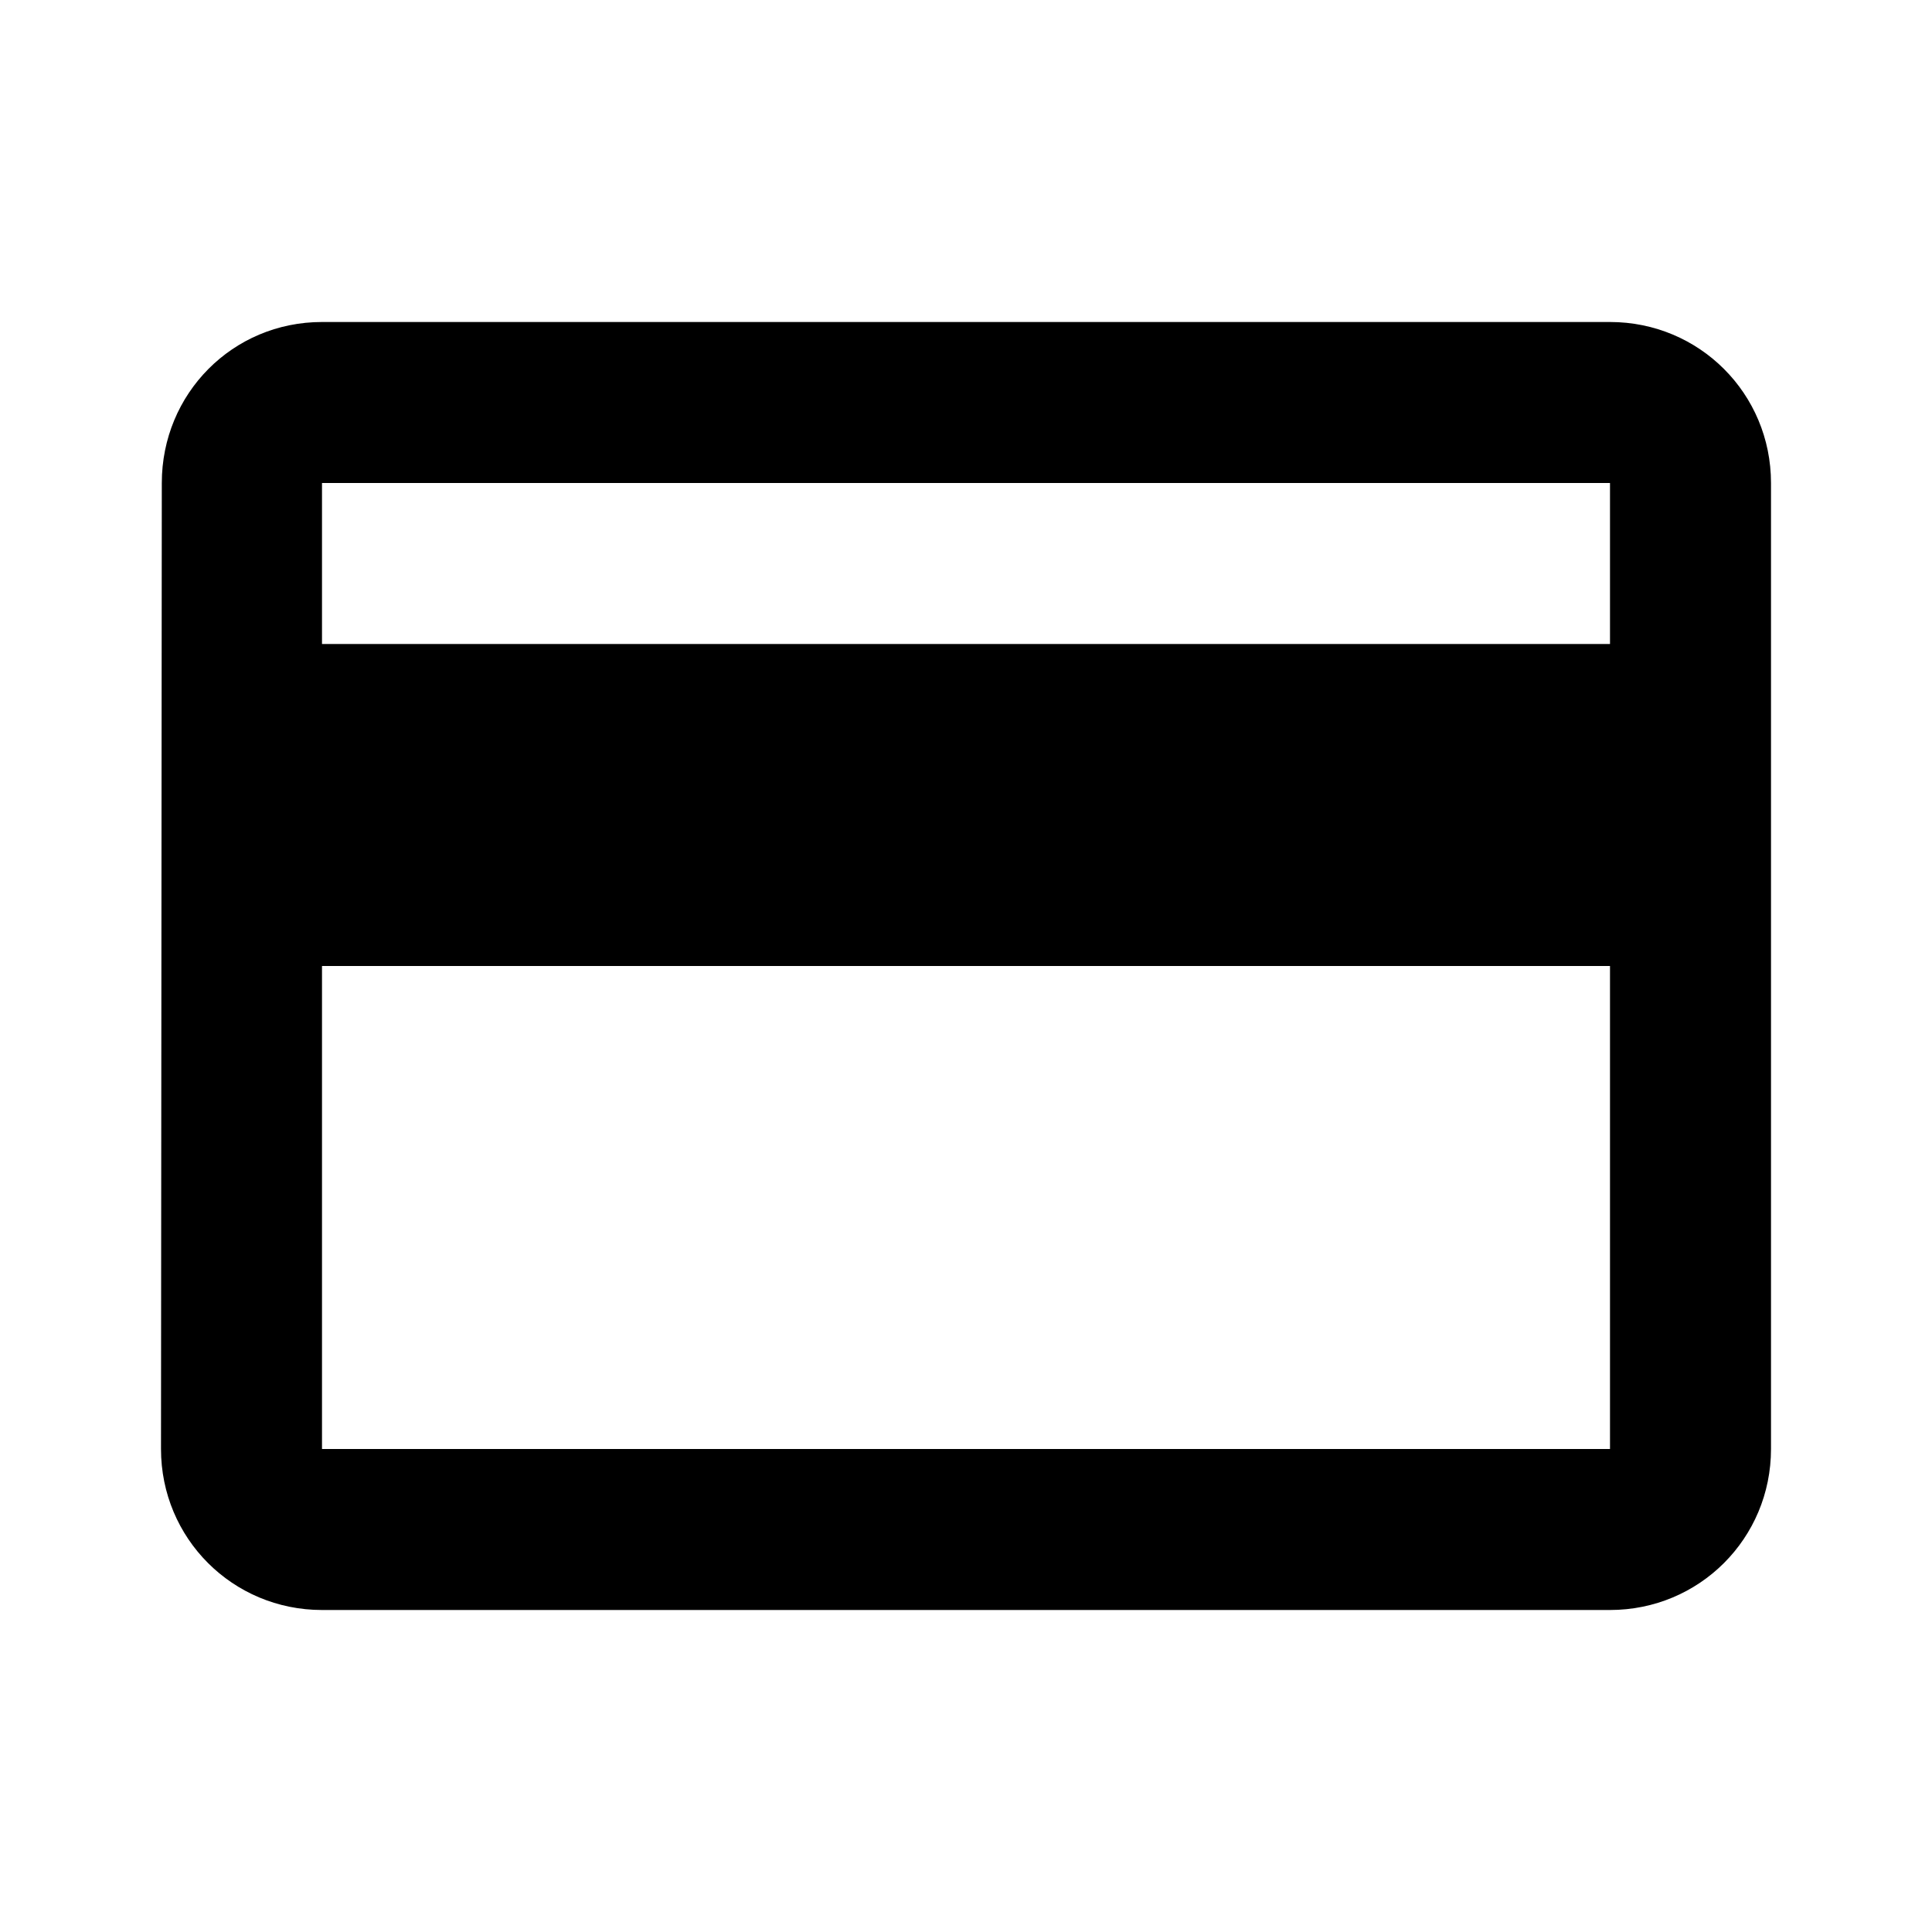
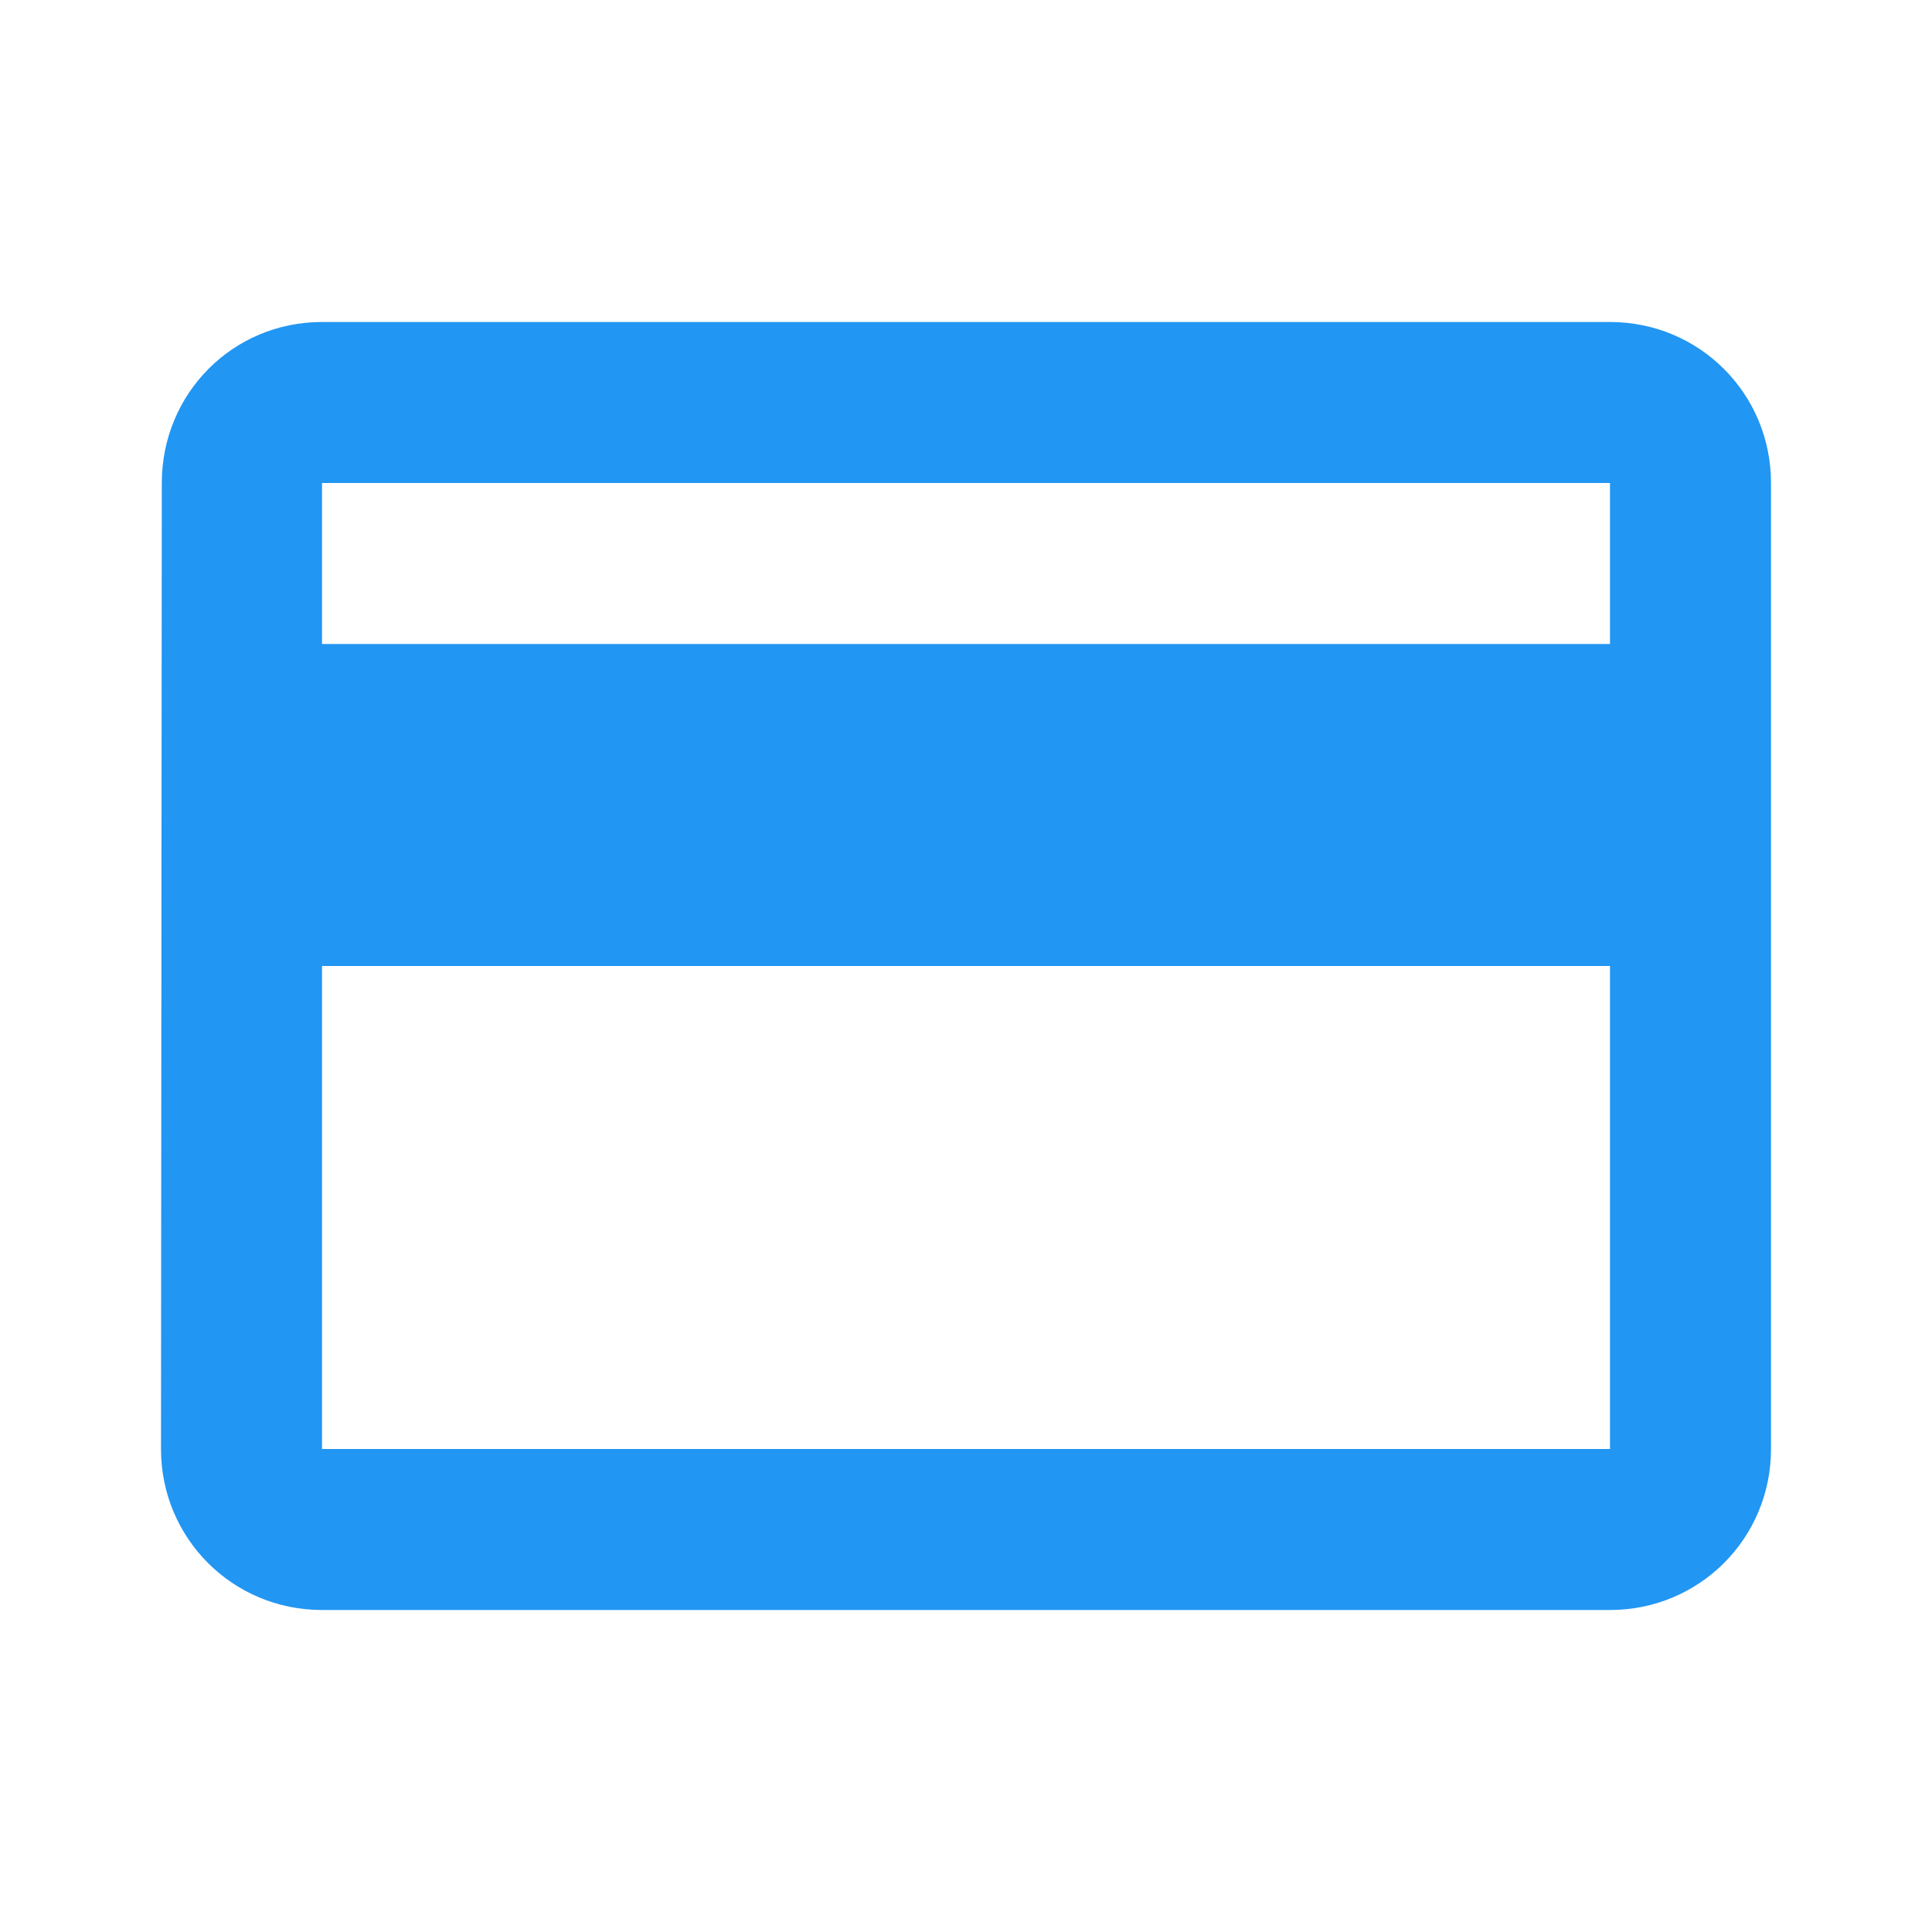
- <svg xmlns="http://www.w3.org/2000/svg" fill="#000000" height="24" viewBox="0 0 24 24" width="24">
+ <svg xmlns="http://www.w3.org/2000/svg" fill="#2196f3" height="24" viewBox="0 0 24 24" width="24">
  <path d="M0 0h24v24H0z" fill="none" />
  <path d="M20 4H4c-1.11 0-1.99.89-1.99 2L2 18c0 1.11.89 2 2 2h16c1.11 0 2-.89 2-2V6c0-1.11-.89-2-2-2zm0 14H4v-6h16v6zm0-10H4V6h16v2z" />
</svg>
